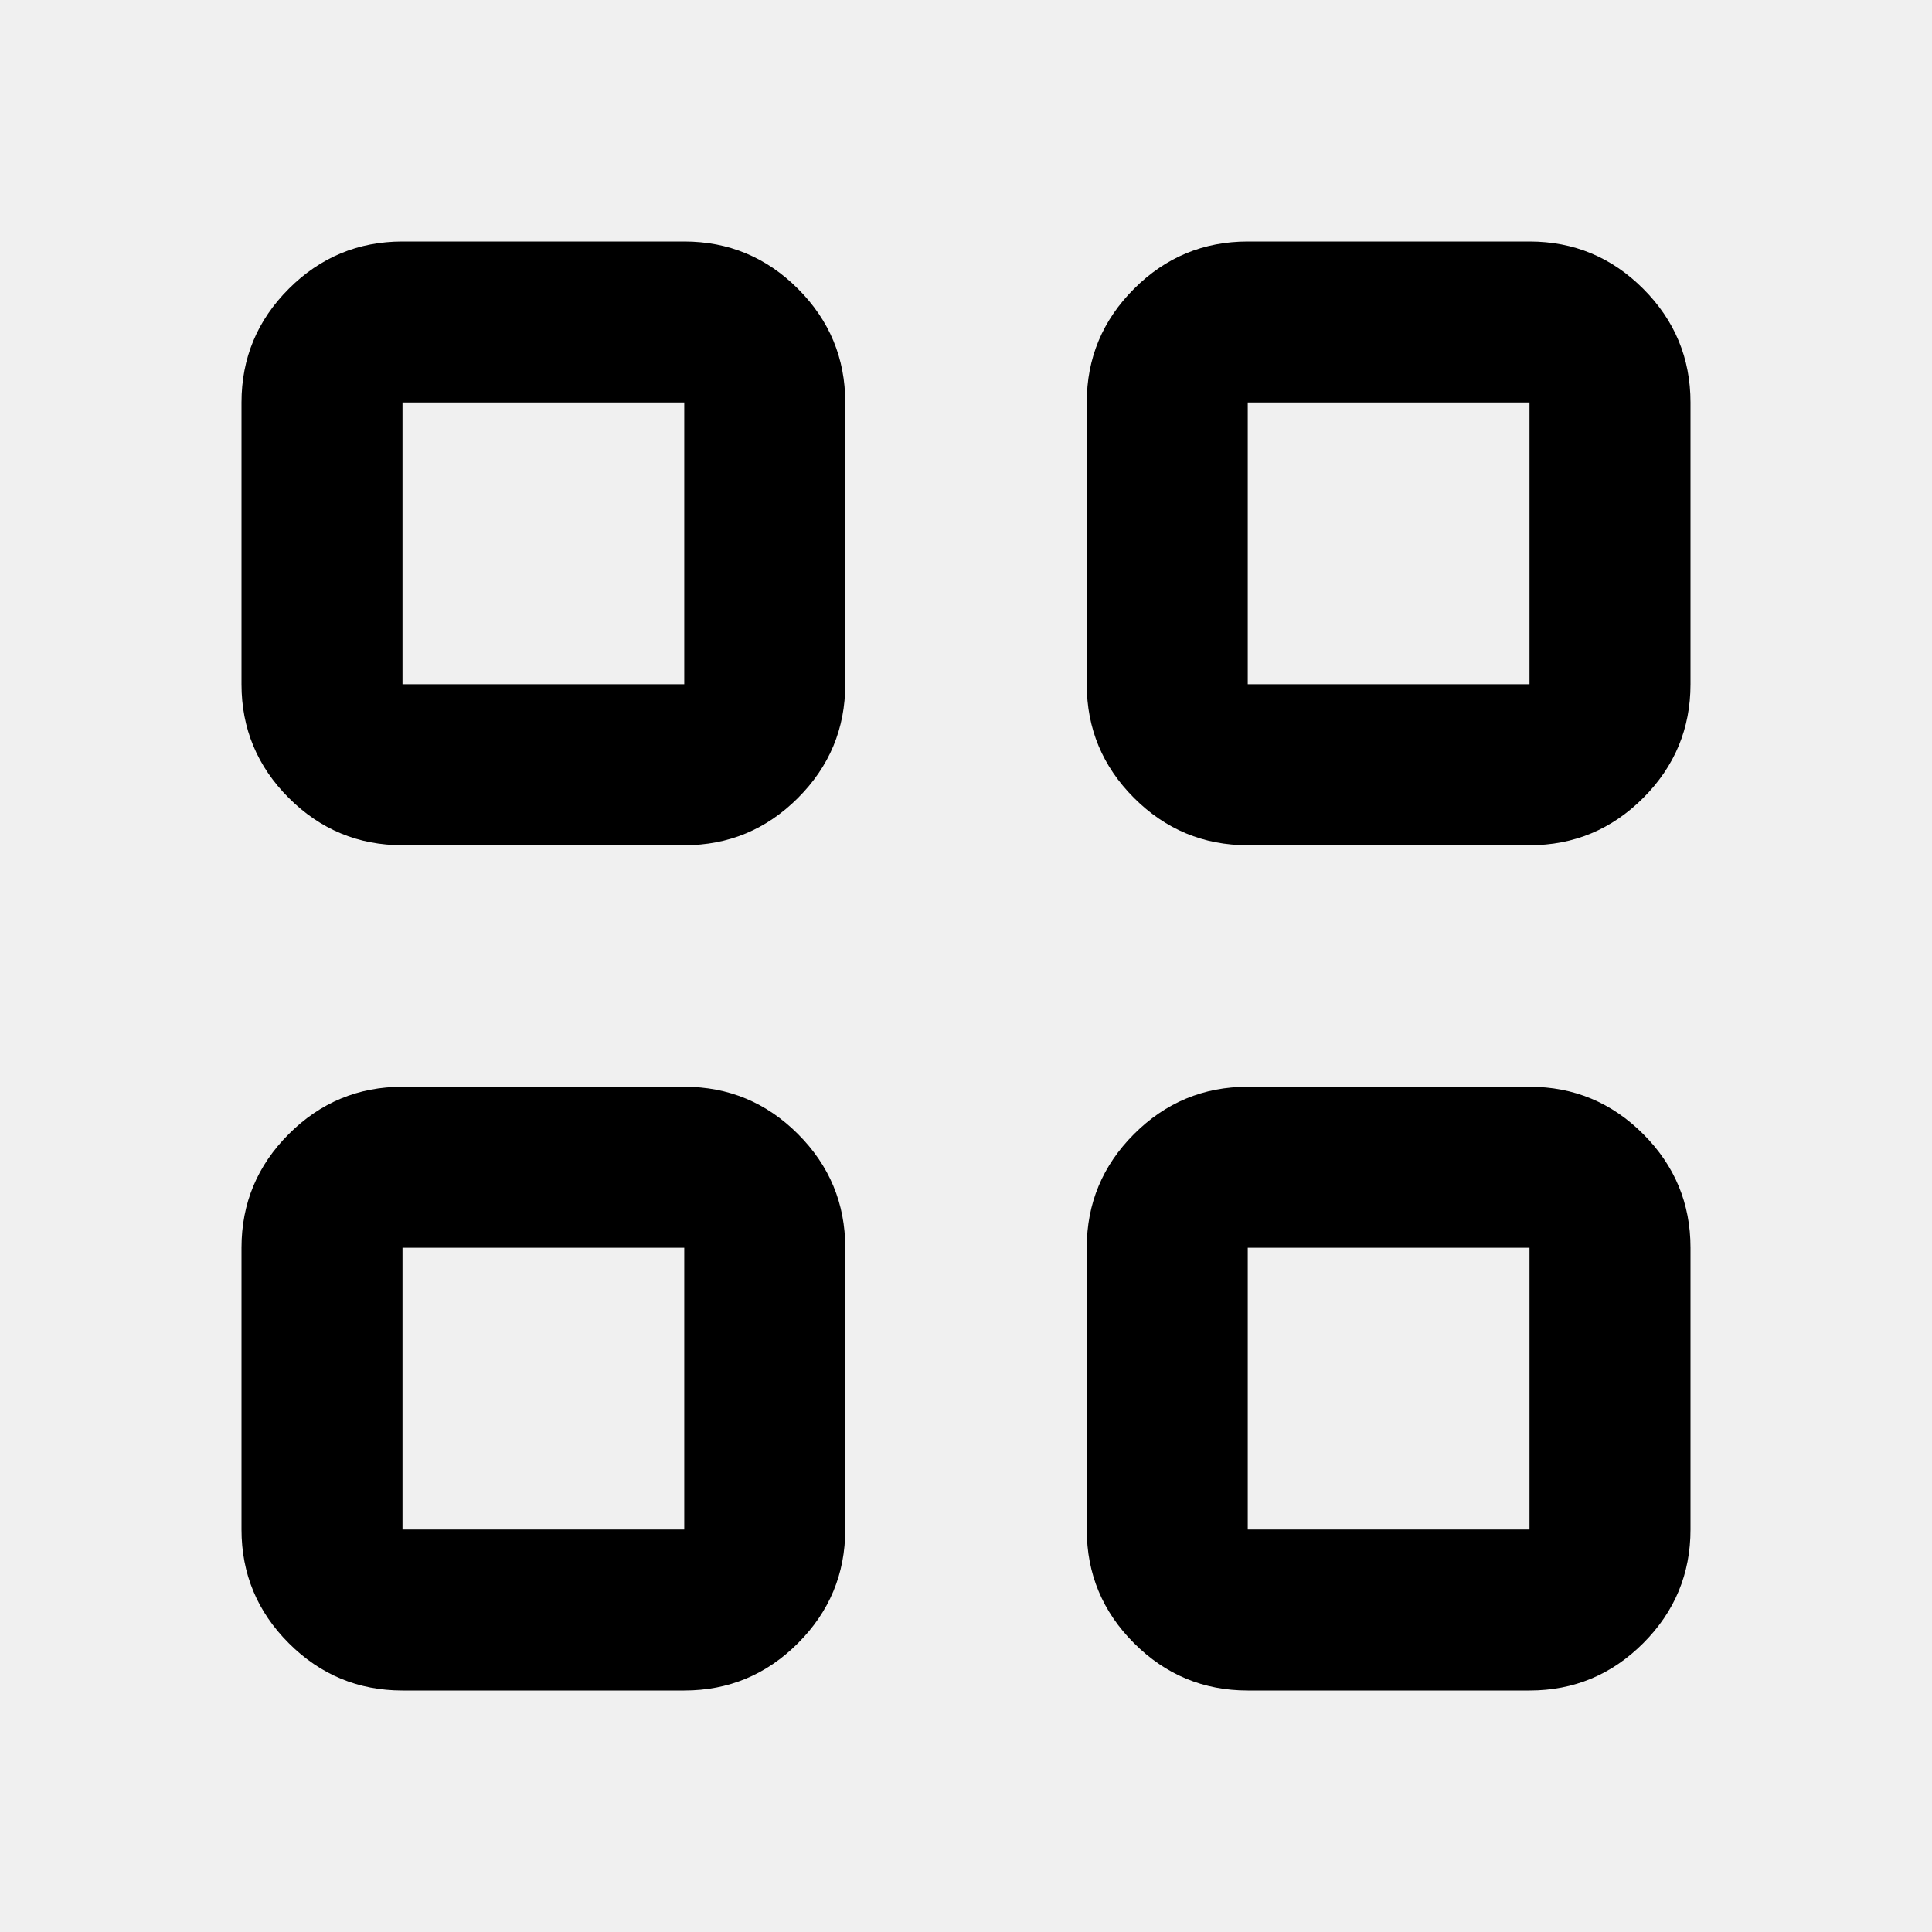
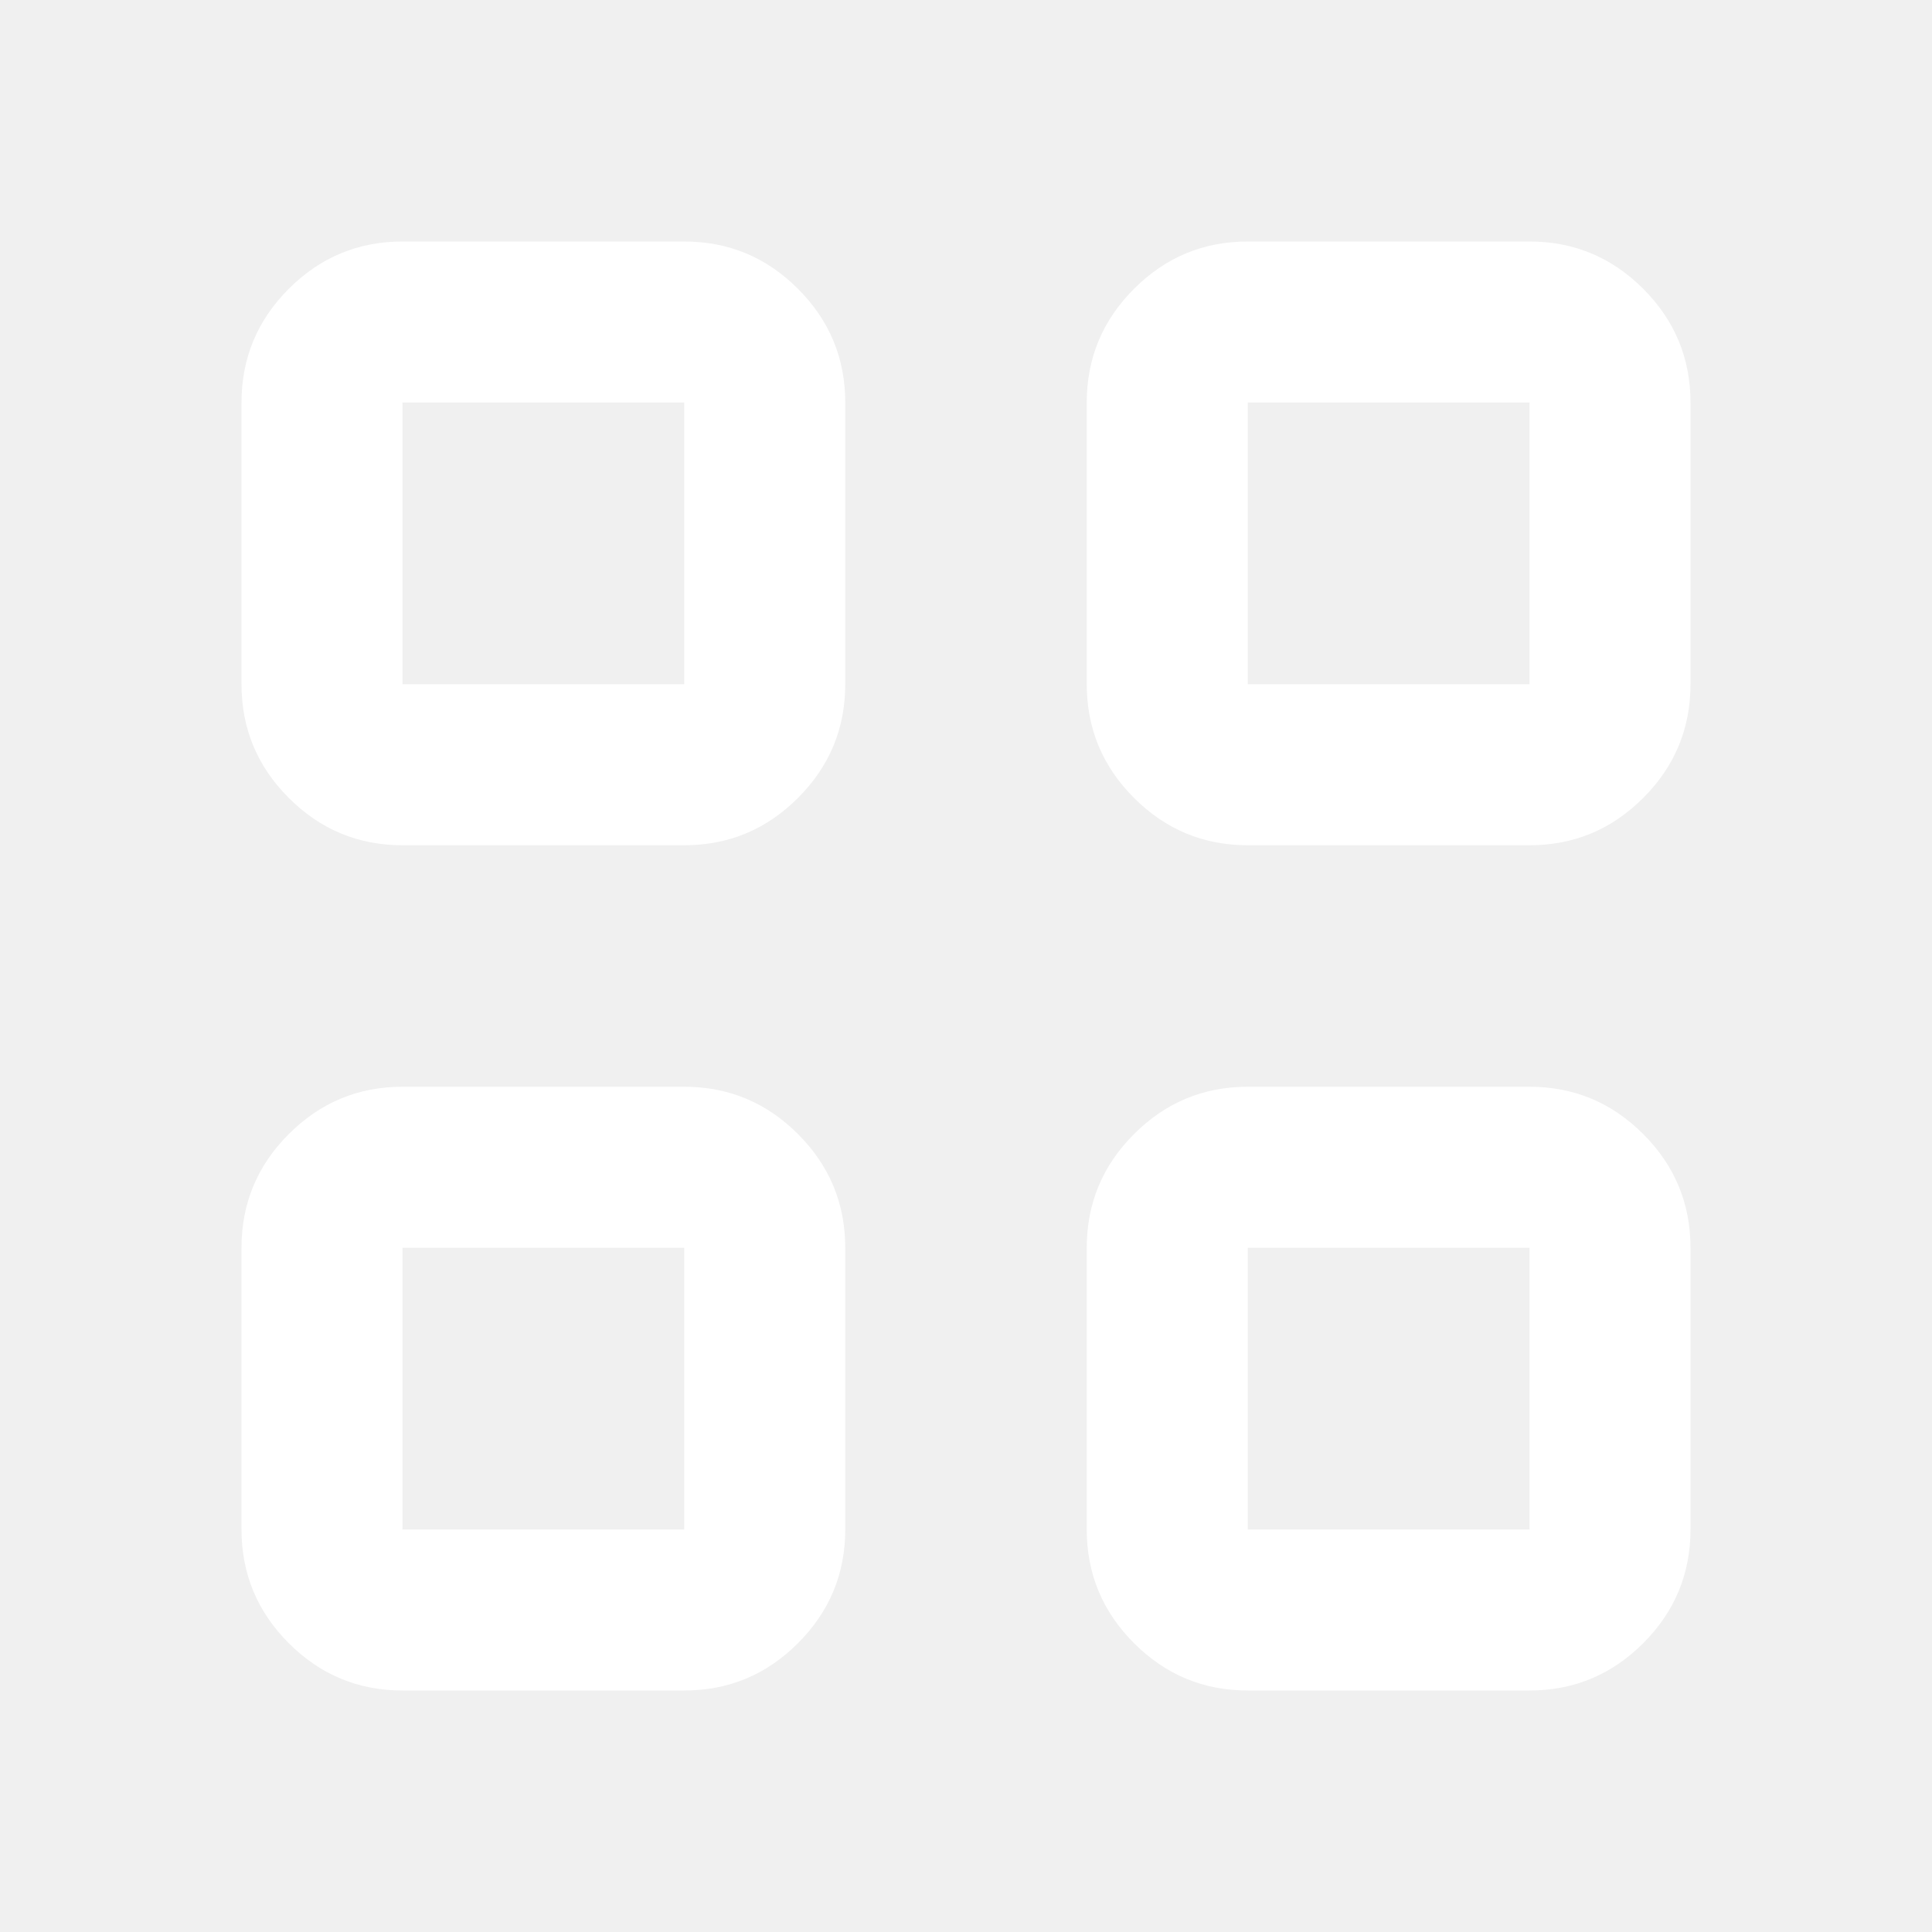
- <svg xmlns="http://www.w3.org/2000/svg" height="24px" viewBox="0 -960 960 960" width="24px" fill="#000">
+ <svg xmlns="http://www.w3.org/2000/svg" height="24px" viewBox="0 -960 960 960" width="24px" fill="#fff">
  <path d="M340-540H200q-33 0-56.5-23.5T120-620v-140q0-33 23.5-56.5T200-840h140q33 0 56.5 23.5T420-760v140q0 33-23.5 56.5T340-540Zm-140-80h140v-140H200v140Zm140 500H200q-33 0-56.5-23.5T120-200v-140q0-33 23.5-56.5T200-420h140q33 0 56.5 23.5T420-340v140q0 33-23.5 56.5T340-120Zm-140-80h140v-140H200v140Zm560-340H620q-33 0-56.5-23.5T540-620v-140q0-33 23.5-56.5T620-840h140q33 0 56.5 23.5T840-760v140q0 33-23.5 56.5T760-540Zm-140-80h140v-140H620v140Zm140 500H620q-33 0-56.5-23.5T540-200v-140q0-33 23.5-56.5T620-420h140q33 0 56.5 23.5T840-340v140q0 33-23.5 56.5T760-120Zm-140-80h140v-140H620v140ZM340-620Zm0 280Zm280-280Zm0 280Z" />
</svg>
